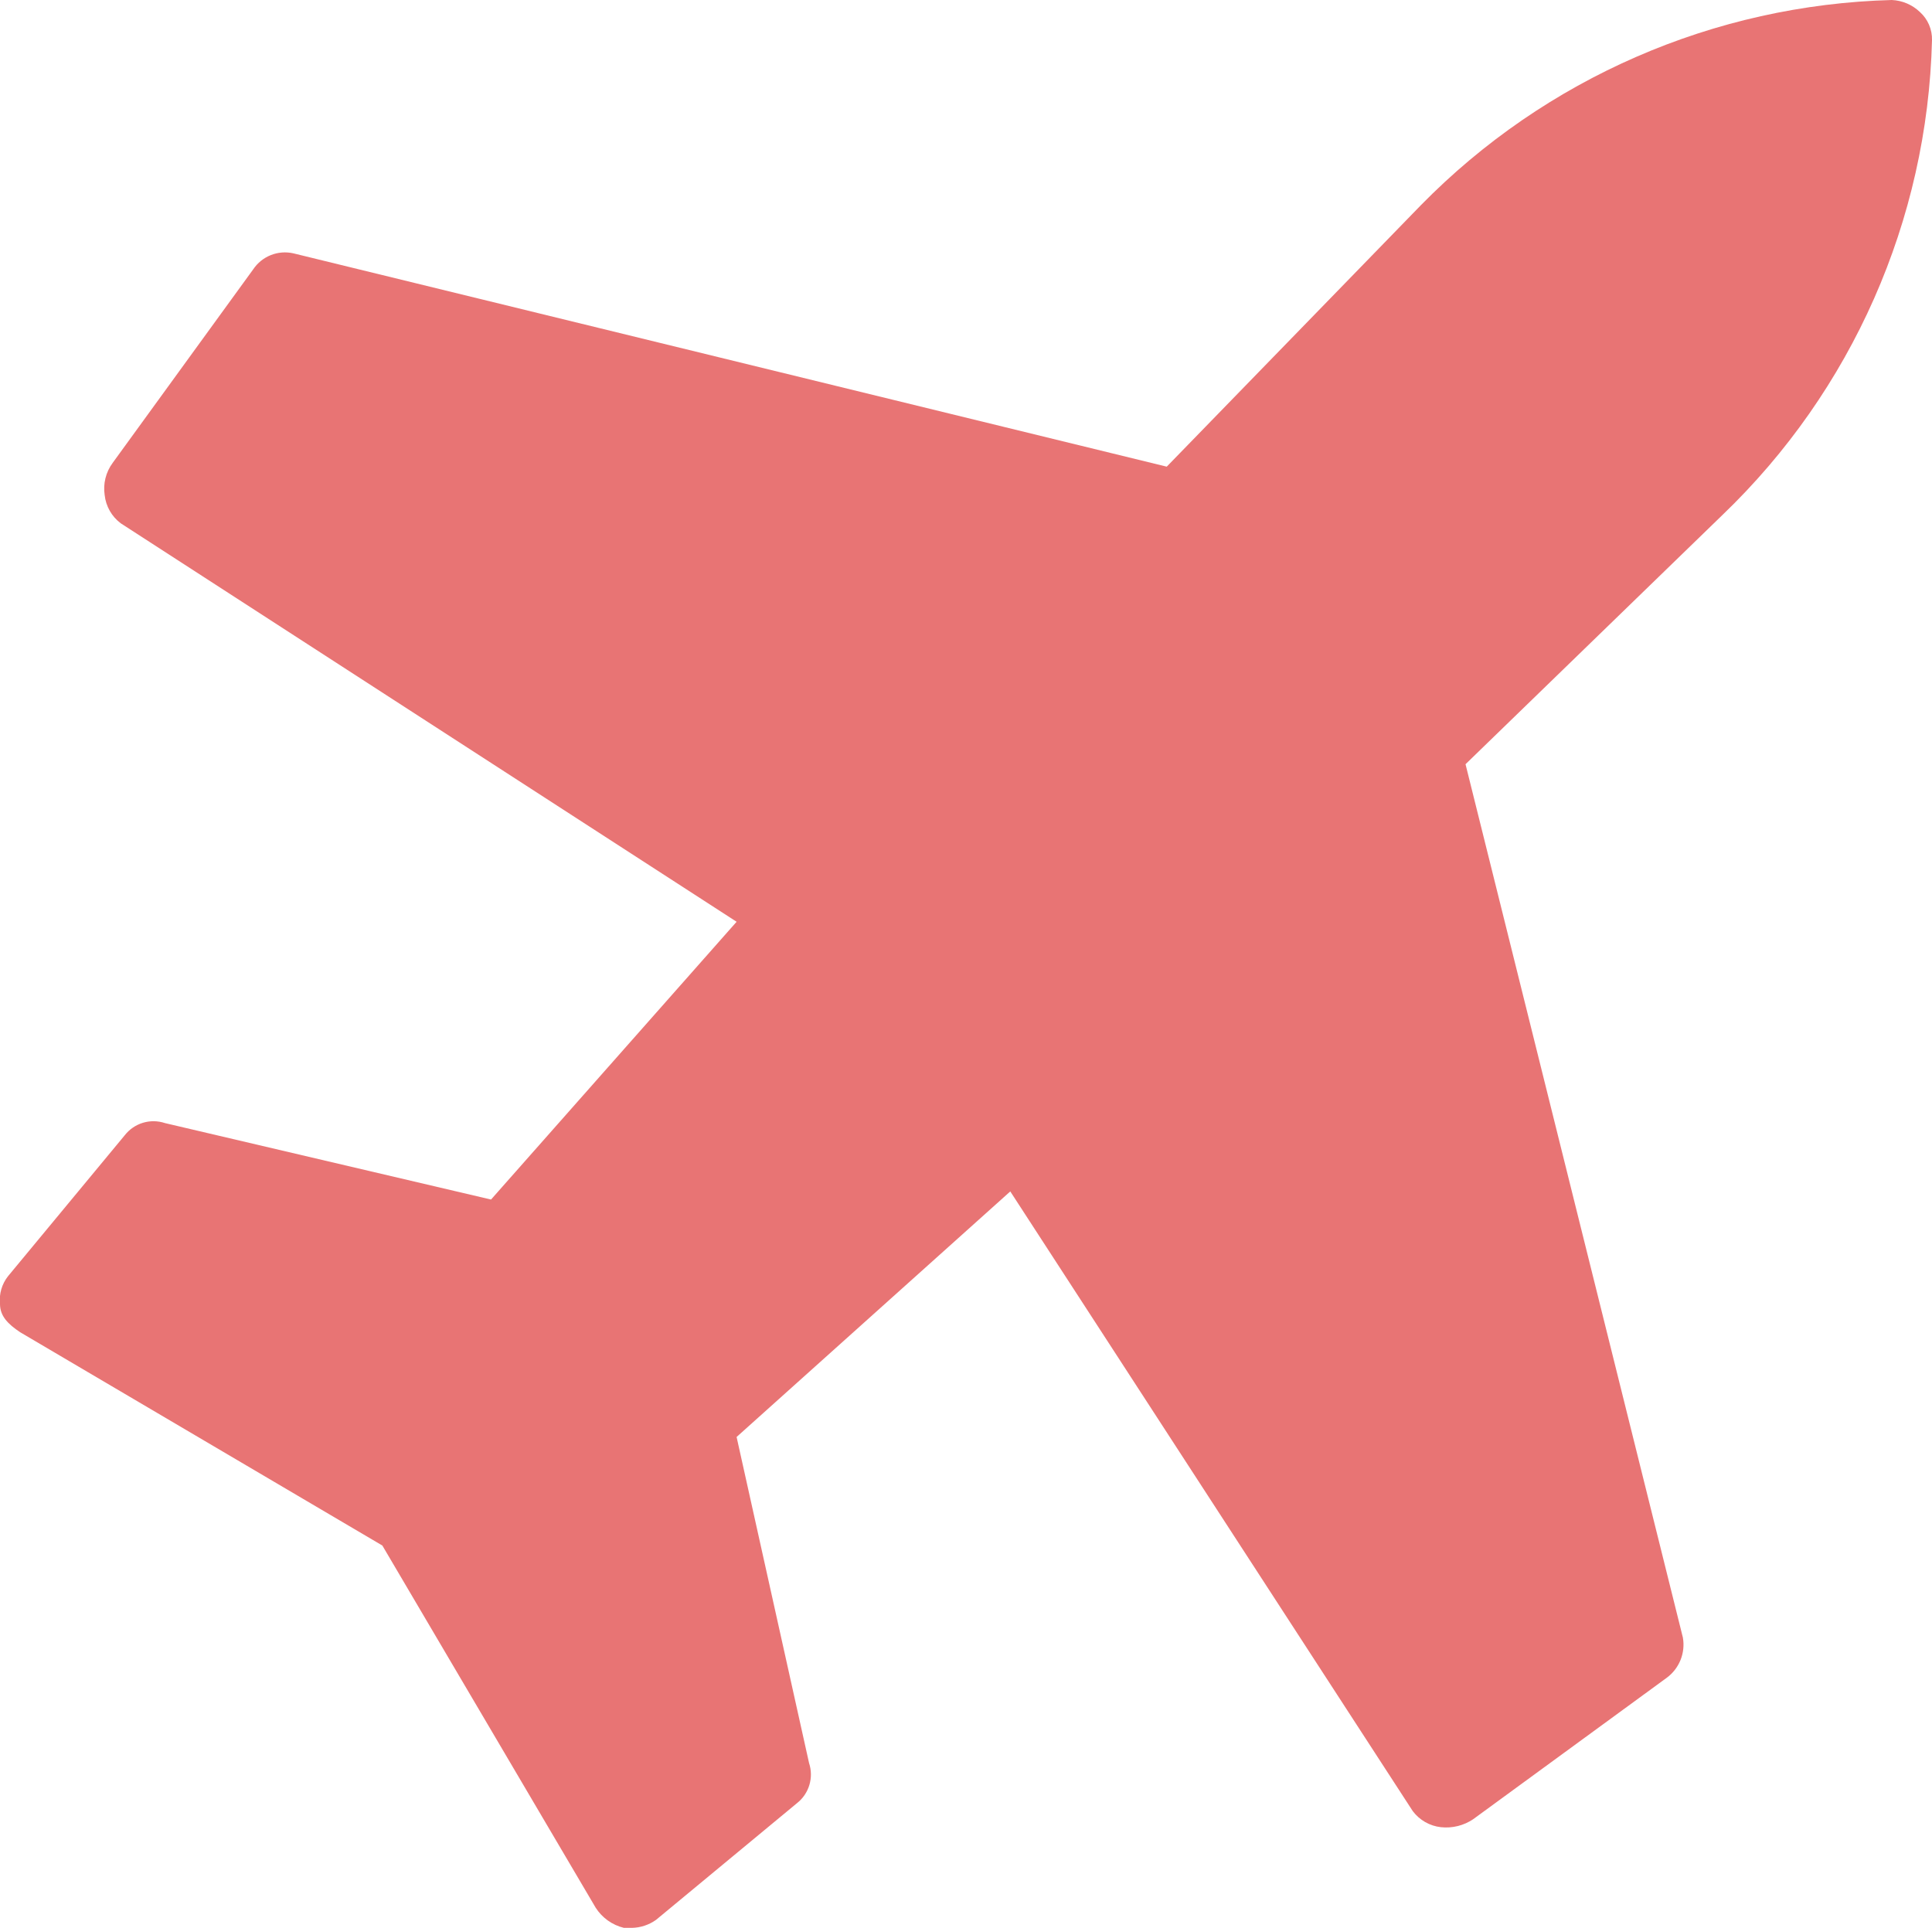
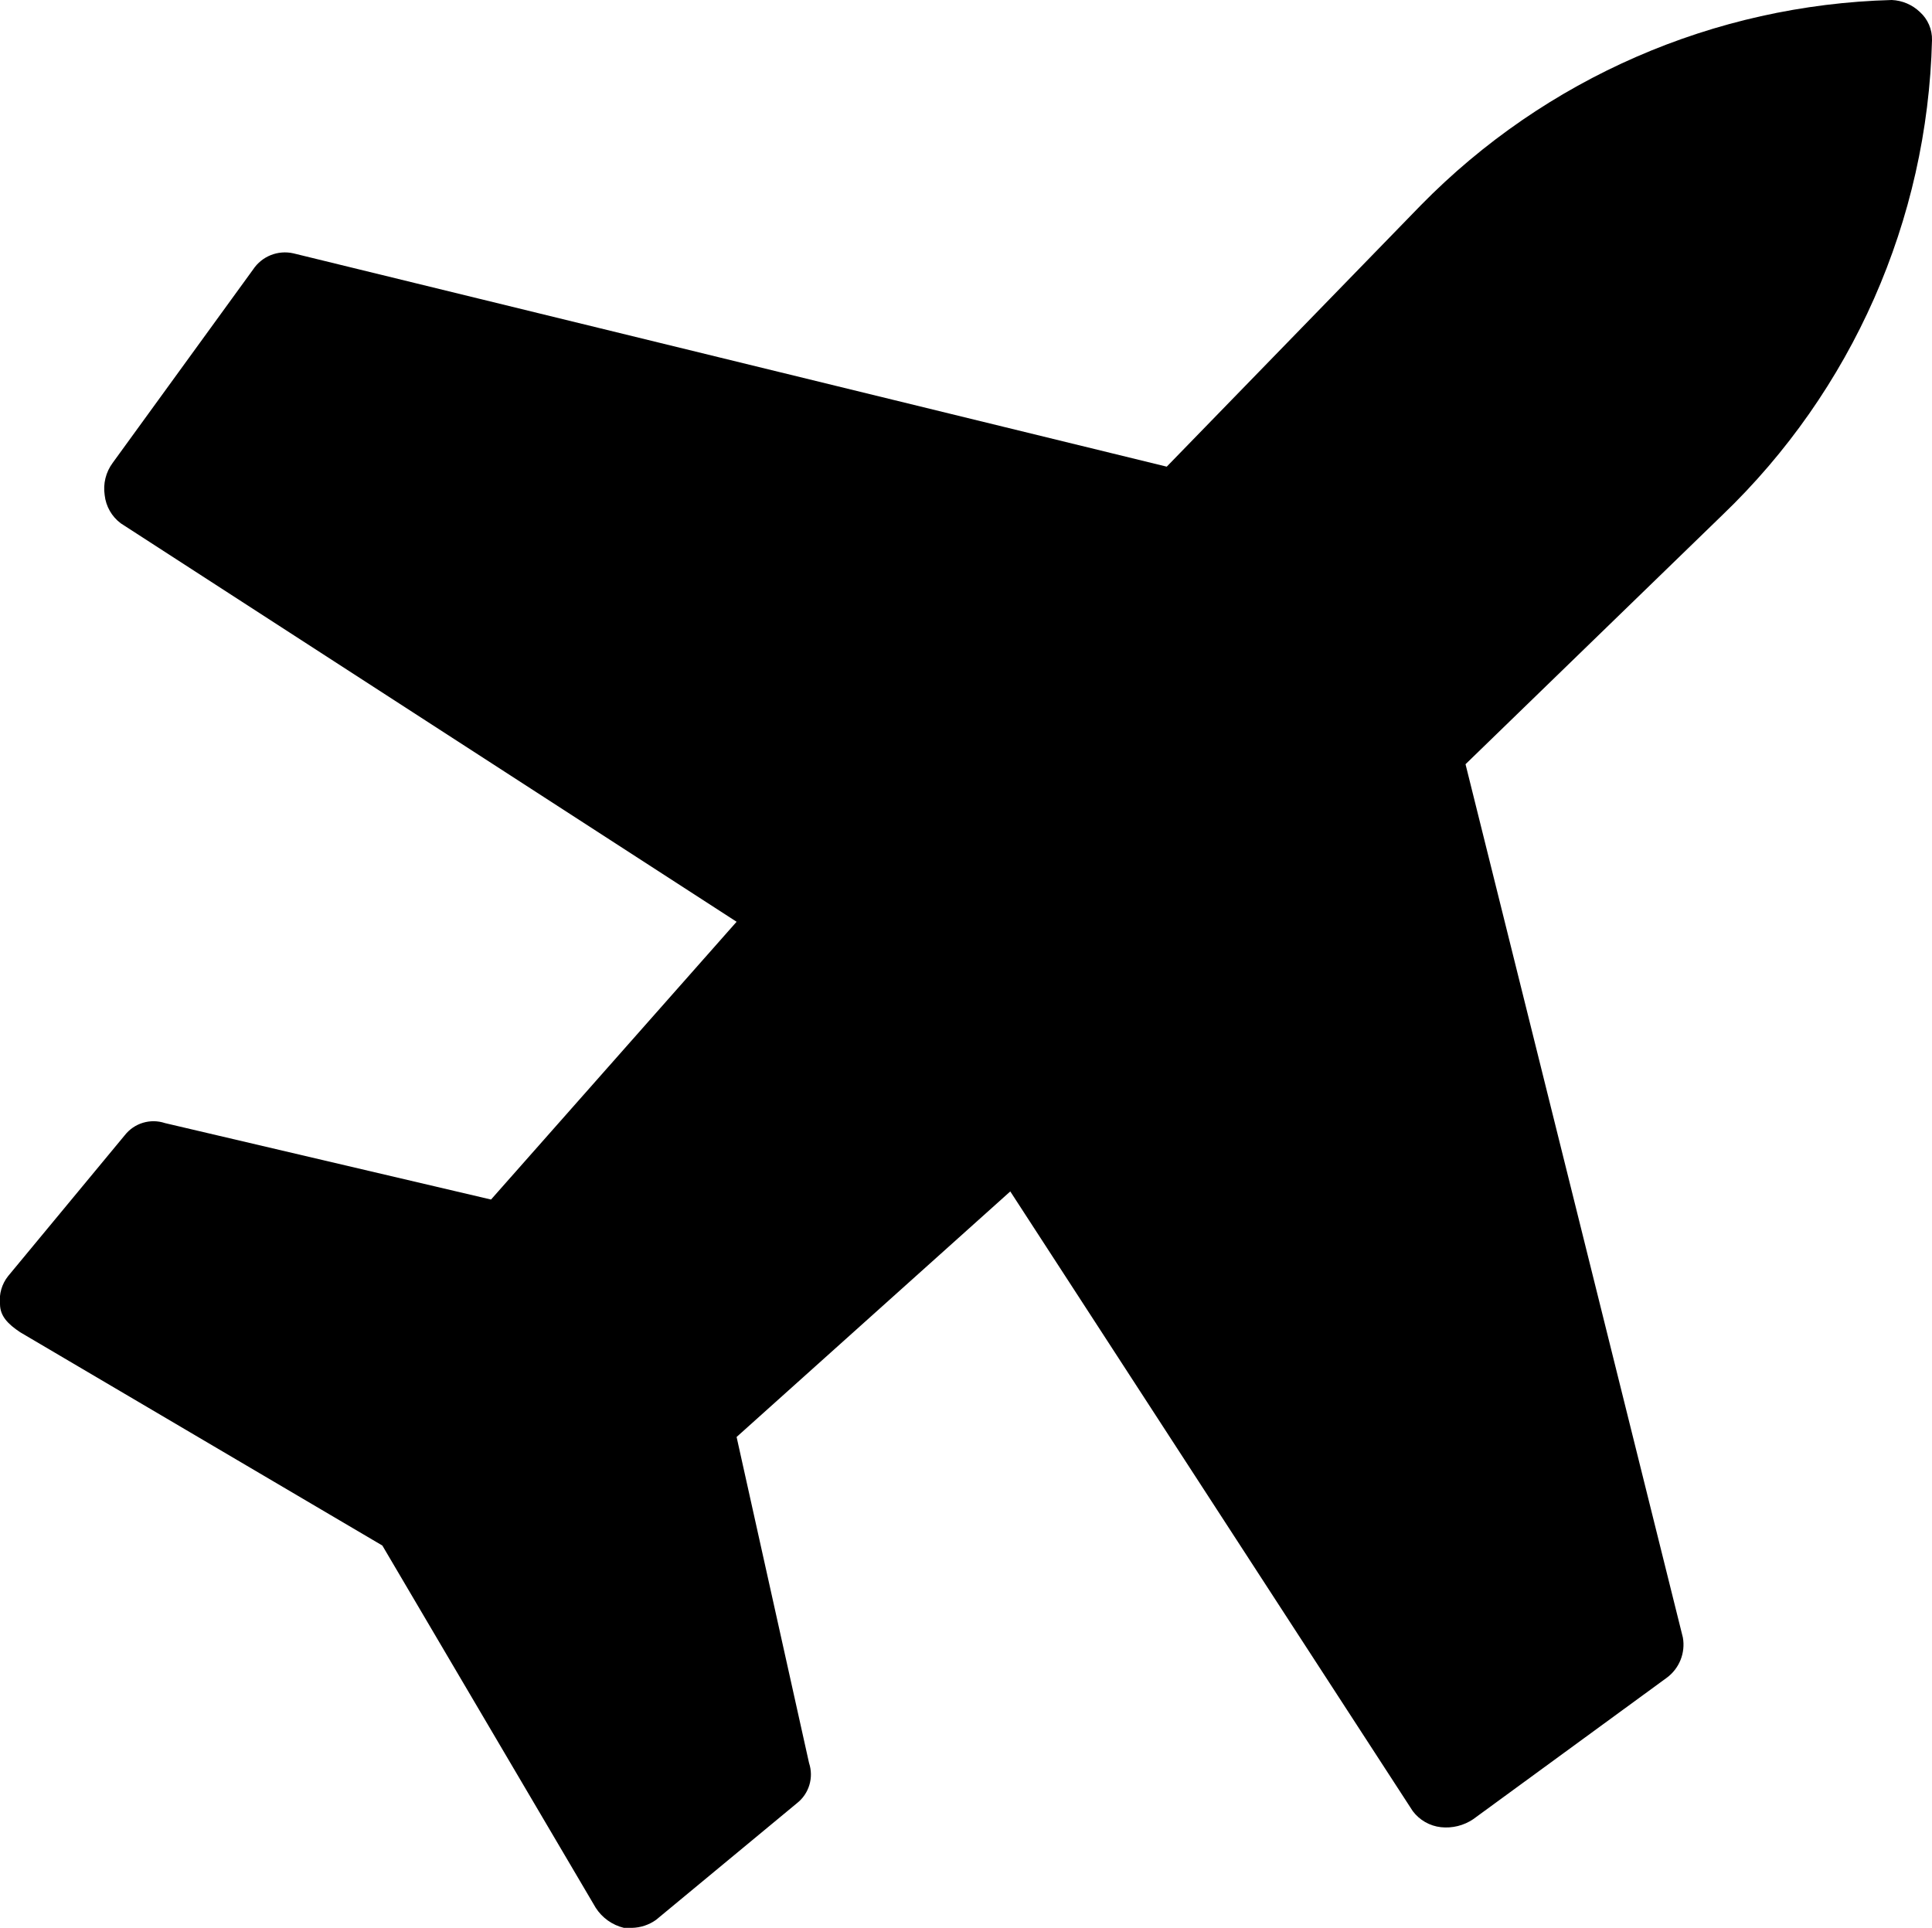
<svg xmlns="http://www.w3.org/2000/svg" width="17.387" height="17.351" viewBox="0 0 17.387 17.351">
-   <defs>
-     <style>.a{fill:#e87474;}</style>
-   </defs>
+   <defs />
  <path class="a" d="M23.387,6.362a.329.329,0,0,0-.109-.254A.391.391,0,0,0,23.025,6a6.168,6.168,0,0,0-4.238,1.847L16.5,10.2l-7.86-1.92a.344.344,0,0,0-.362.145L7.014,10.166a.39.39,0,0,0-.072.29.367.367,0,0,0,.145.254l5.542,3.586-2.21,2.5-2.934-.688a.328.328,0,0,0-.362.109l-1.05,1.268A.345.345,0,0,0,6,17.736c0,.109.072.181.181.254l3.26,1.92,1.92,3.26a.419.419,0,0,0,.254.181h.072a.388.388,0,0,0,.217-.072l1.268-1.05a.328.328,0,0,0,.109-.362l-.652-2.934,2.463-2.21L18.714,22.3a.367.367,0,0,0,.254.145.436.436,0,0,0,.29-.072L21,21.1a.37.37,0,0,0,.145-.362l-1.956-7.86L21.5,10.636A6.134,6.134,0,0,0,23.387,6.362Z" transform="translate(-6 -6)" />
</svg>
